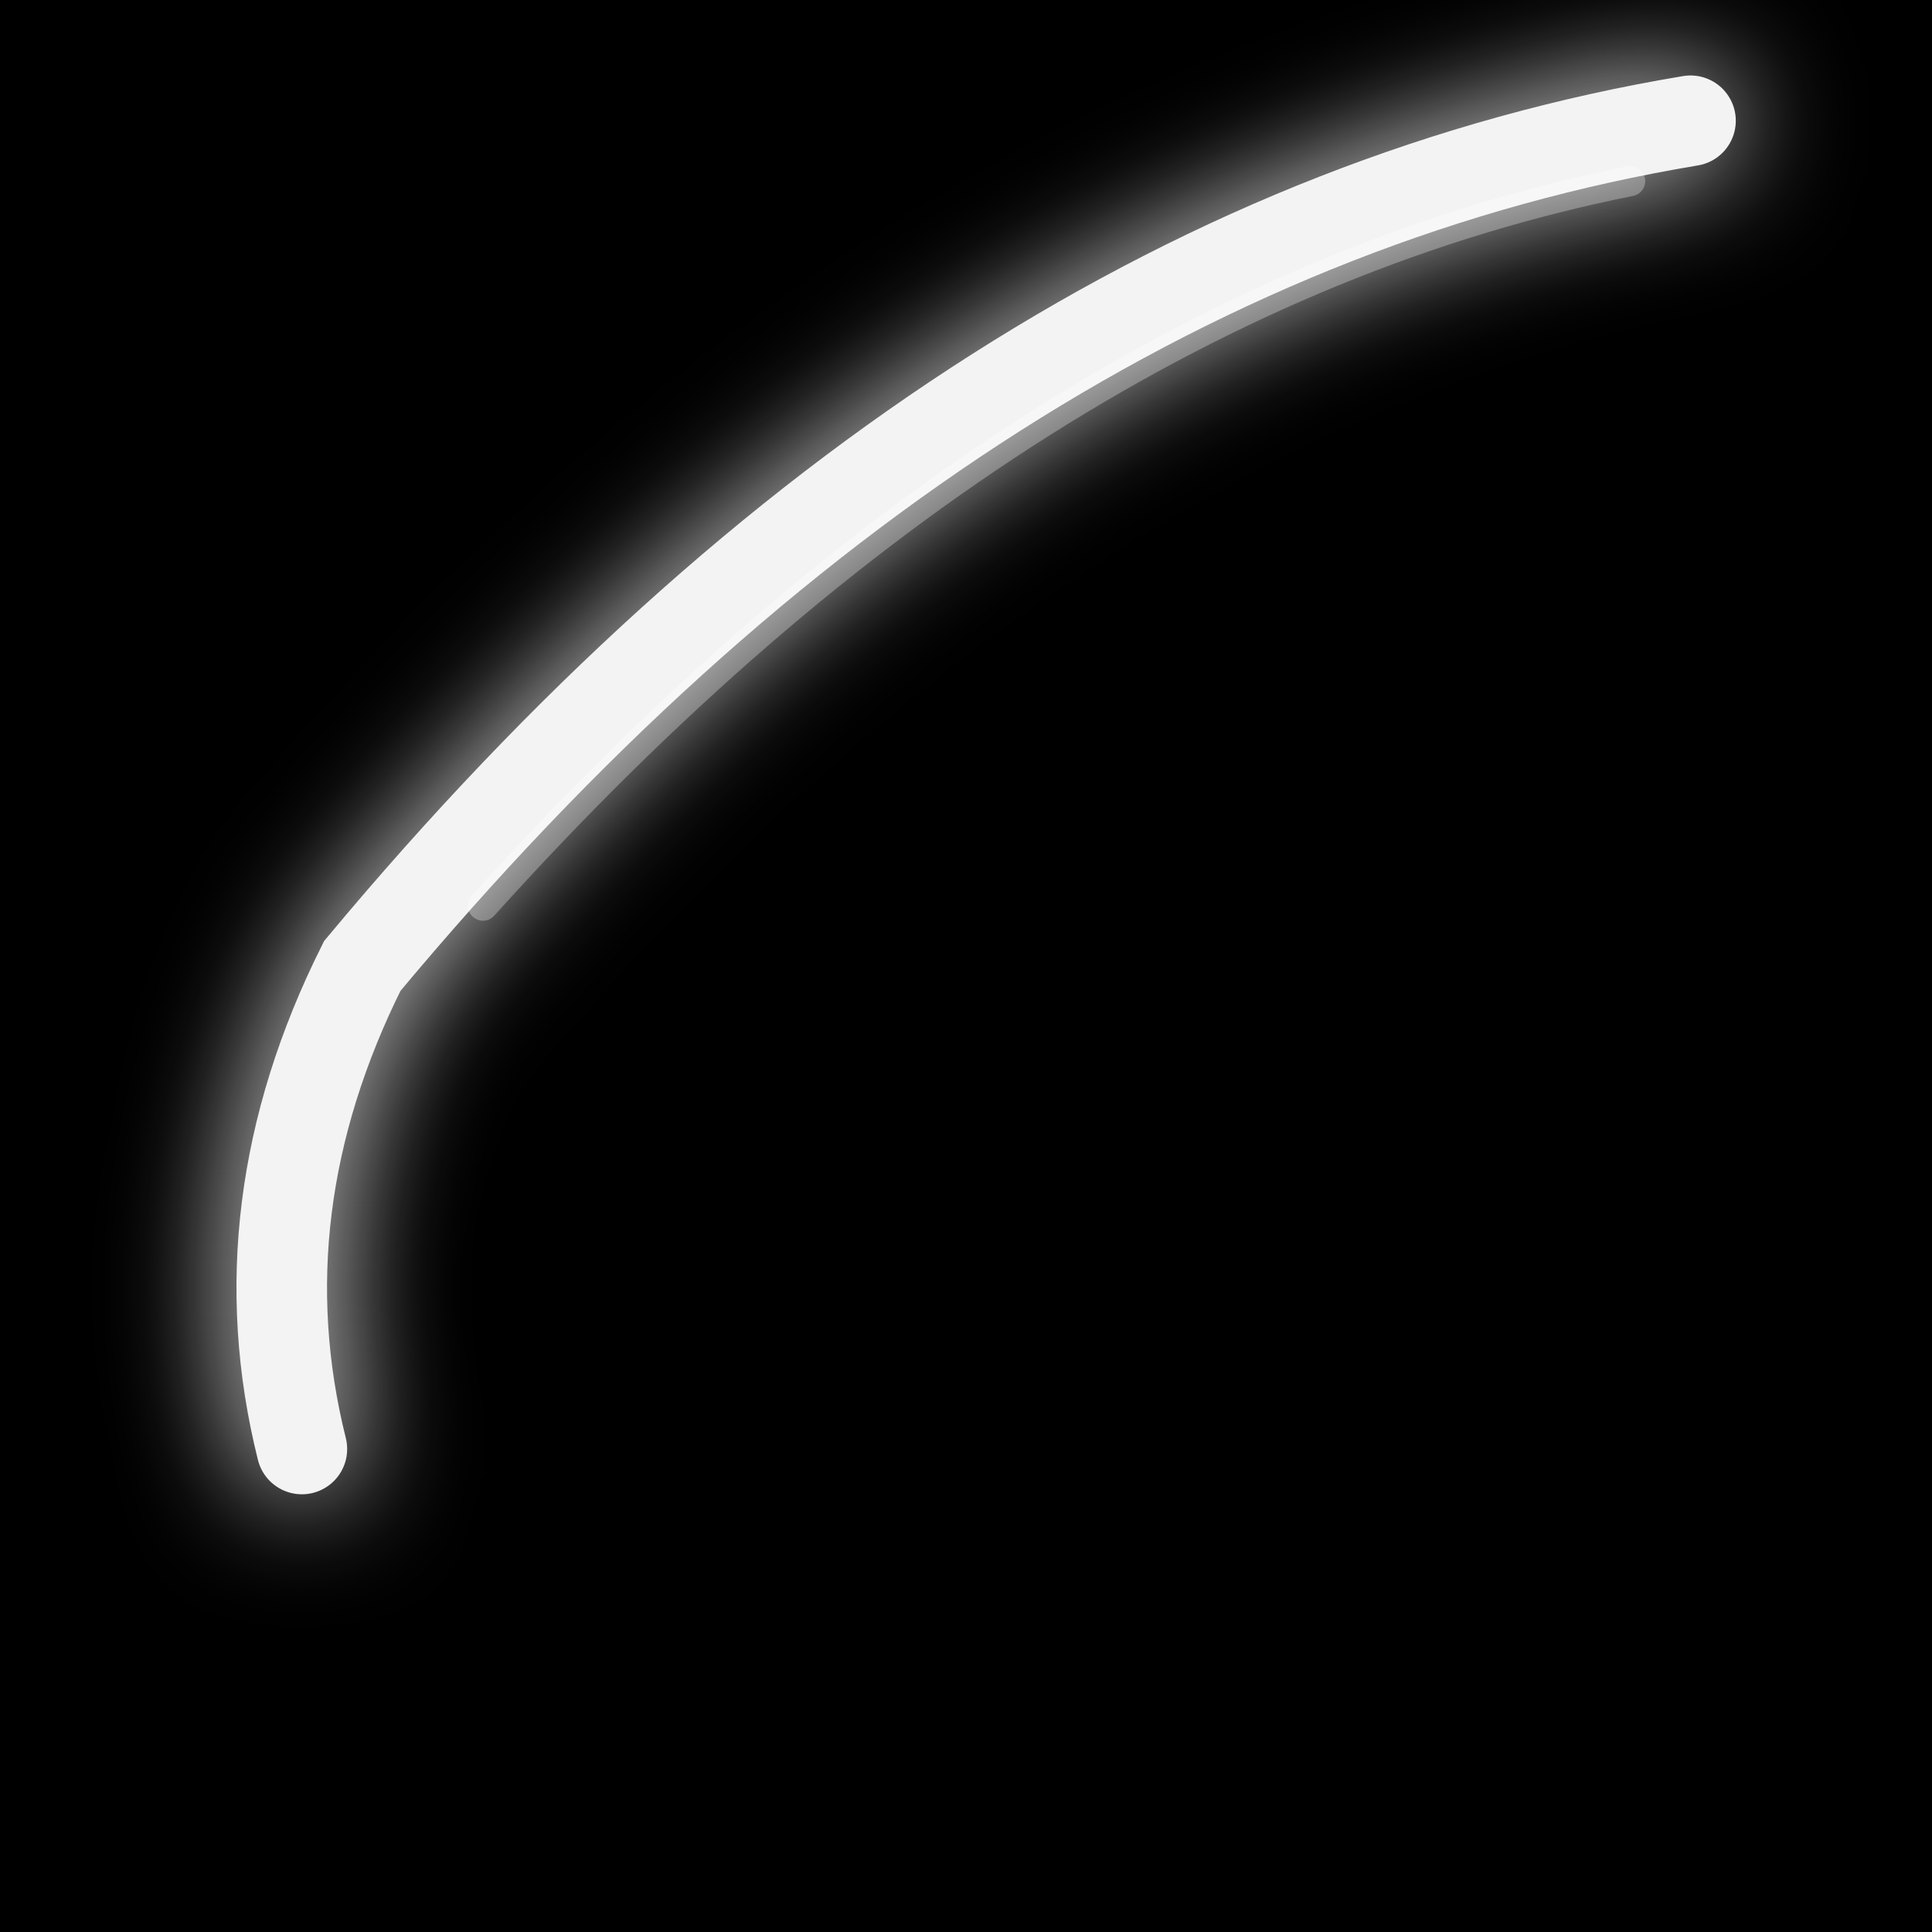
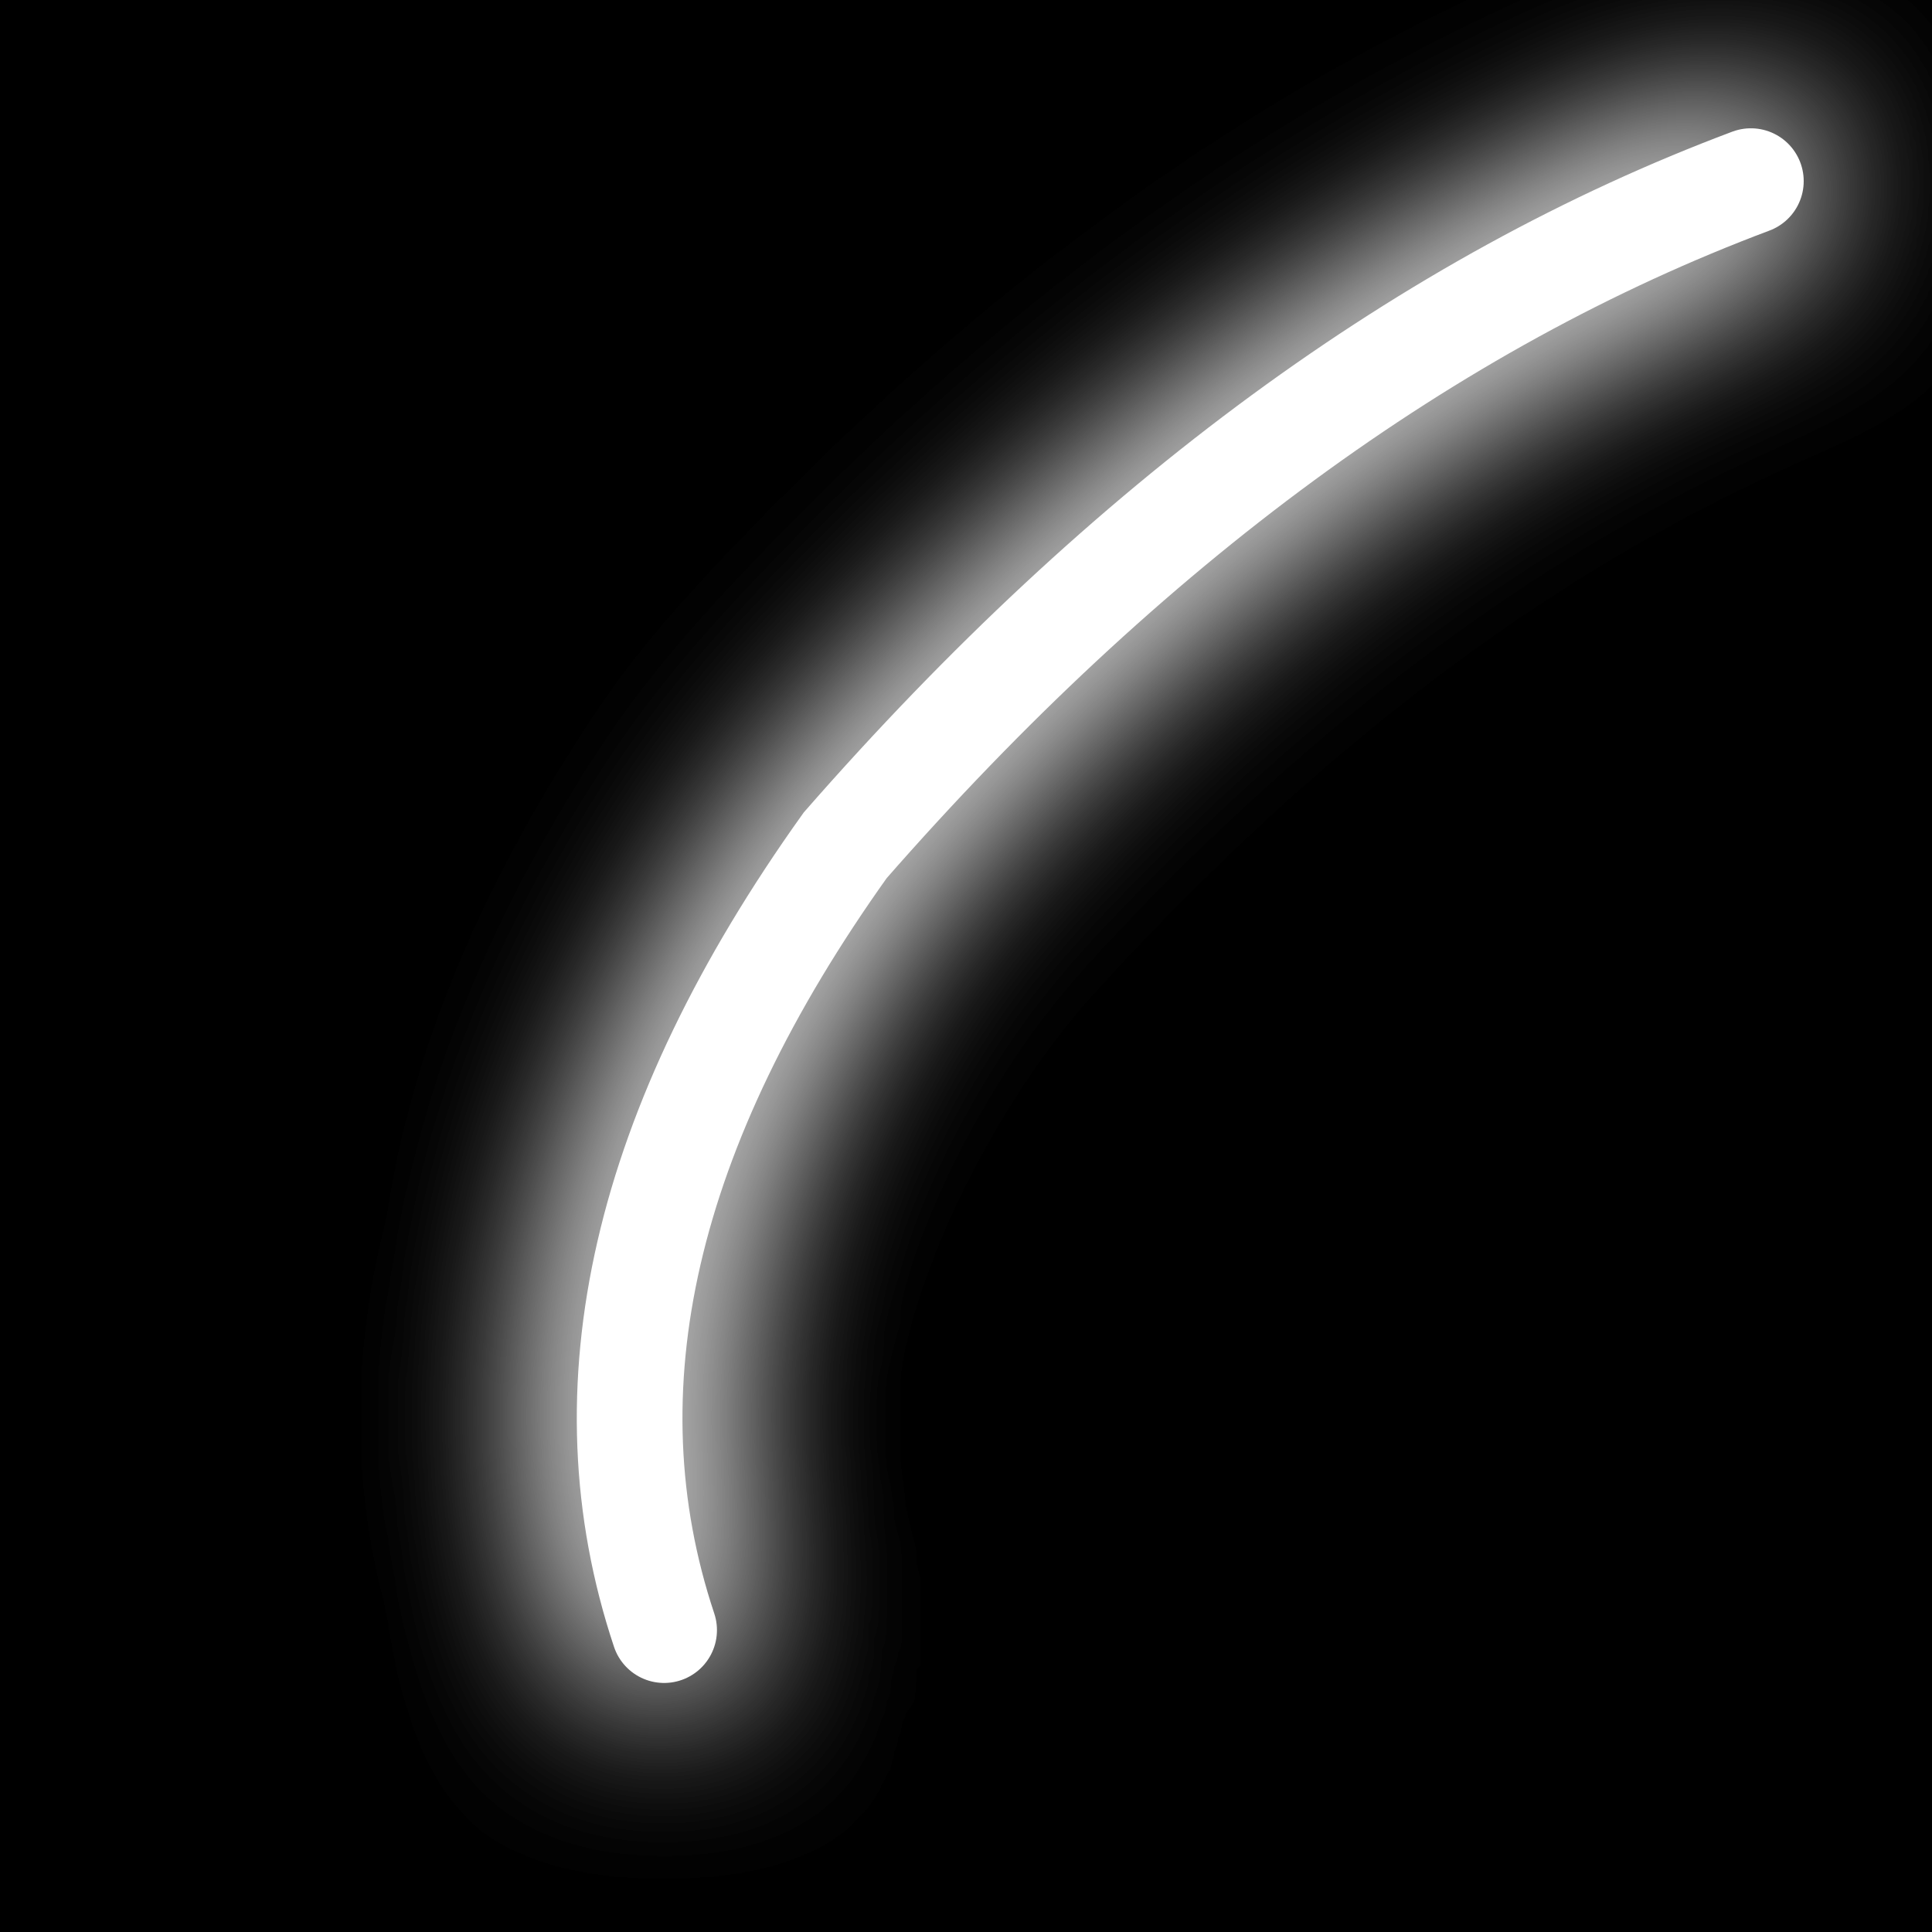
<svg xmlns="http://www.w3.org/2000/svg" viewBox="0 0 64 64">
  <defs>
-     <filter id="swooshGlow" x="-50%" y="-50%" width="200%" height="200%">
-       <feGaussianBlur in="SourceGraphic" stdDeviation="2" result="blur" />
+     <filter id="glow" x="-100%" y="-100%" width="300%" height="300%">
+       <feGaussianBlur in="SourceGraphic" stdDeviation="3" result="blur" />
      <feMerge>
+         <feMergeNode in="blur" />
        <feMergeNode in="blur" />
        <feMergeNode in="SourceGraphic" />
      </feMerge>
    </filter>
  </defs>
  <rect x="0" y="0" width="64" height="64" fill="#000000" />
-   <path d="M 56 4 Q 32 8, 12 32 Q 8 40, 10 48" stroke="#FFFFFF" stroke-width="3" stroke-linecap="round" fill="none" filter="url(#swooshGlow)" opacity="0.95" />
-   <path d="M 54 6 Q 34 10, 16 30" stroke="#FFFFFF" stroke-width="1" stroke-linecap="round" fill="none" opacity="0.3" />
+   <path d="M 58 6 Q 42 12, 28 28 Q 18 42, 22 54" stroke="#FFFFFF" stroke-width="3.5" stroke-linecap="round" fill="none" filter="url(#glow)" />
</svg>
